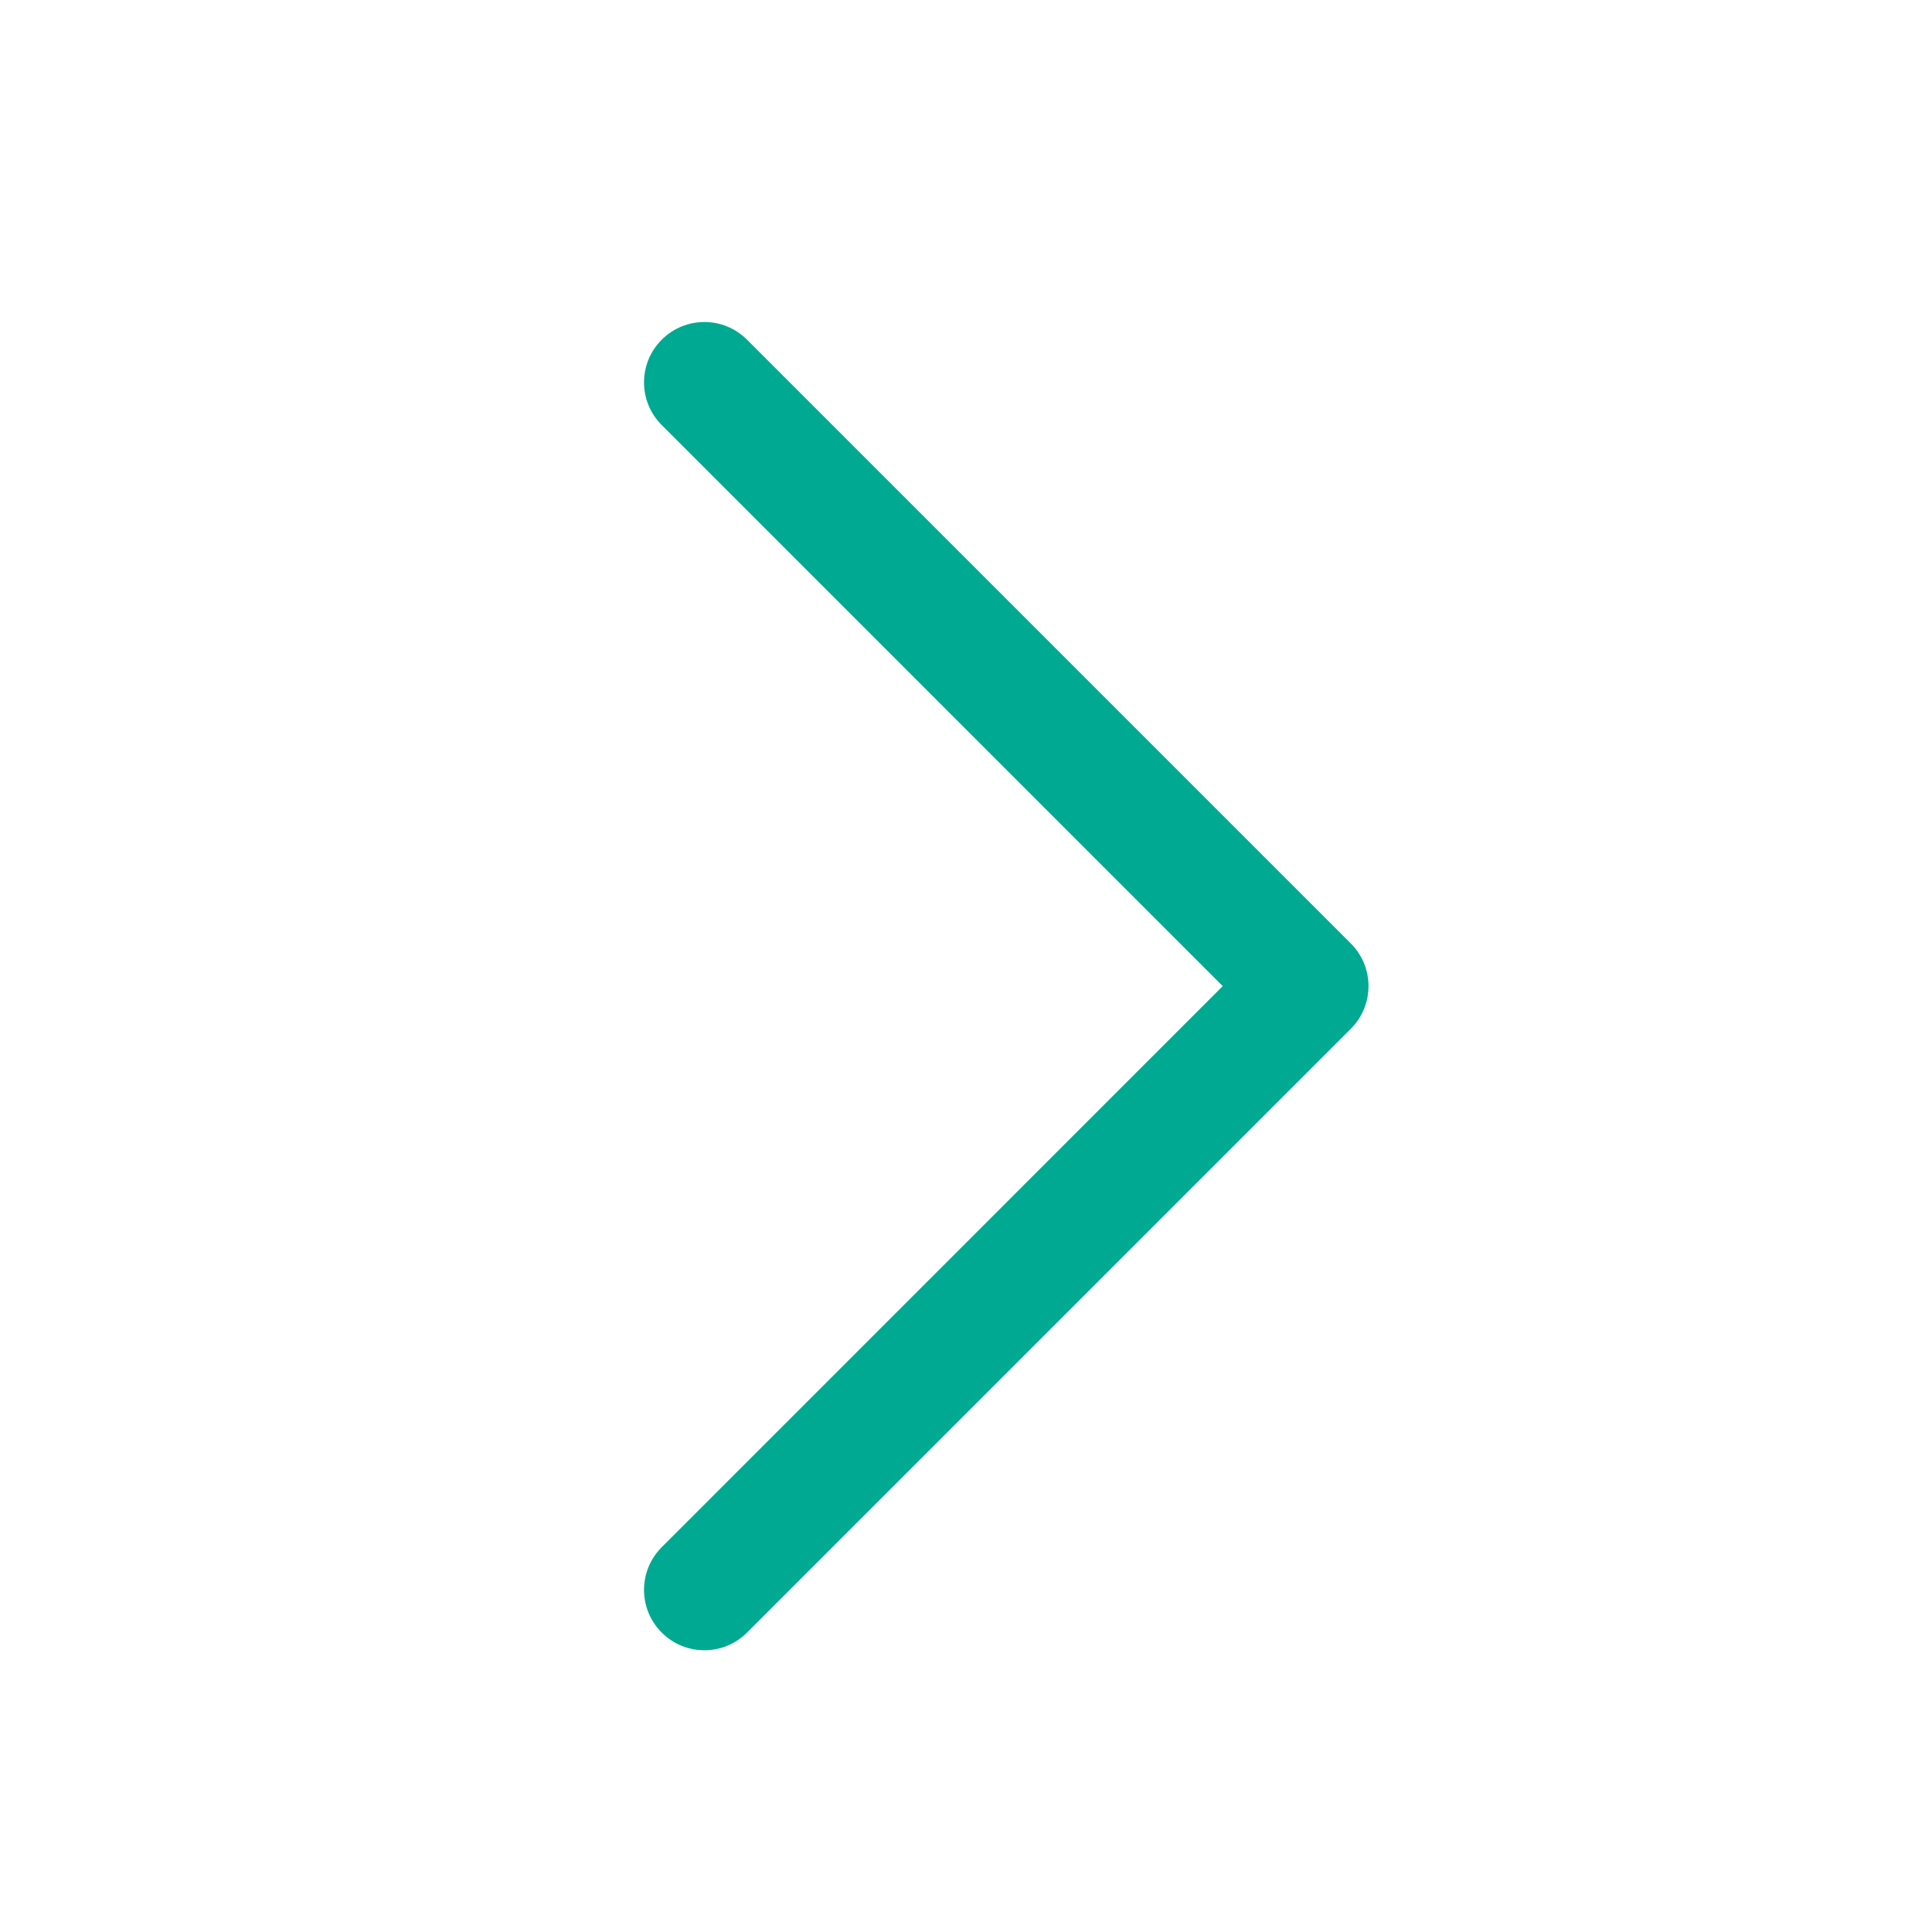
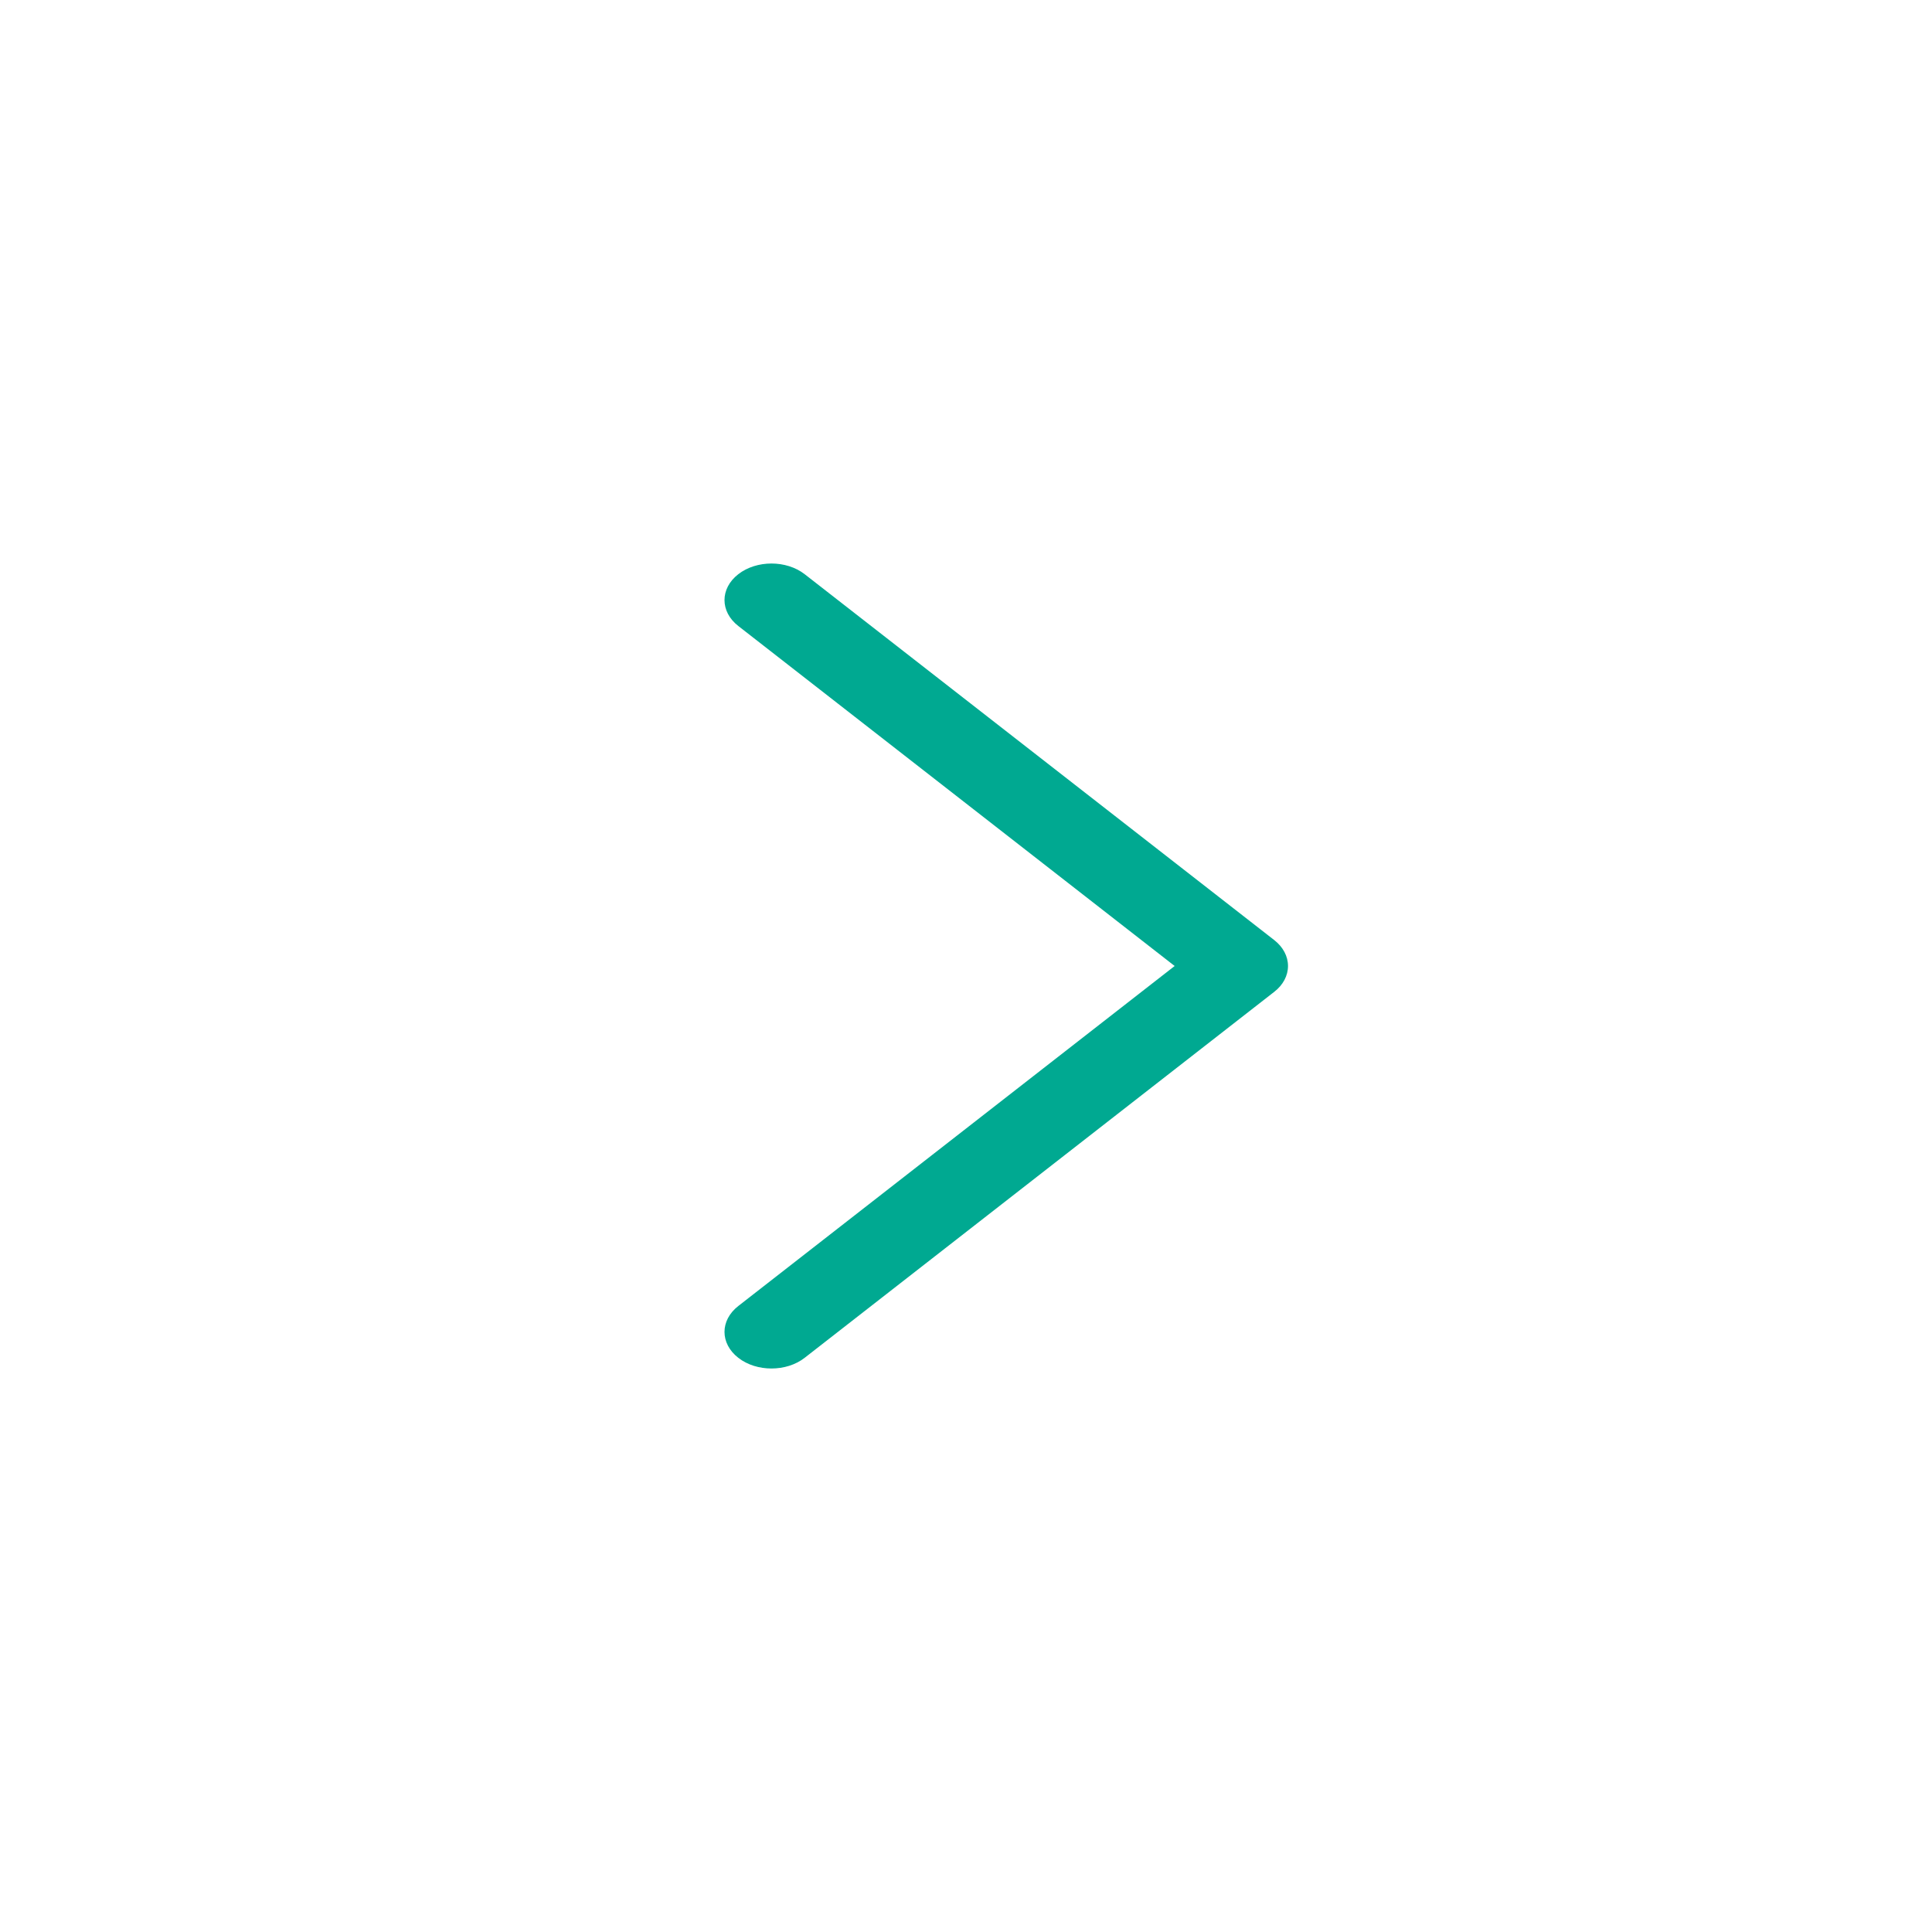
<svg xmlns="http://www.w3.org/2000/svg" width="24" height="24" viewBox="0 0 24 24" fill="none">
-   <path d="M16.78 11.72L9.28 4.22C8.987 3.927 8.513 3.927 8.22 4.22C7.927 4.513 7.927 4.987 8.22 5.28L15.189 12.25L8.22 19.22C7.927 19.513 7.927 19.988 8.22 20.28C8.366 20.427 8.558 20.5 8.75 20.5C8.942 20.5 9.134 20.427 9.28 20.28L16.78 12.78C16.921 12.639 17 12.449 17 12.25C17 12.051 16.921 11.86 16.78 11.72Z" fill="#00A991" />
+   <path d="M15.829 11.678L9.996 7.133C9.768 6.956 9.399 6.956 9.171 7.133C8.943 7.311 8.943 7.598 9.171 7.776L14.592 12L9.171 16.224C8.943 16.402 8.943 16.689 9.171 16.867C9.285 16.956 9.434 17 9.583 17C9.733 17 9.882 16.956 9.996 16.867L15.829 12.321C15.939 12.236 16 12.12 16 12C16 11.879 15.939 11.764 15.829 11.678Z" fill="#00A991" />
</svg>
